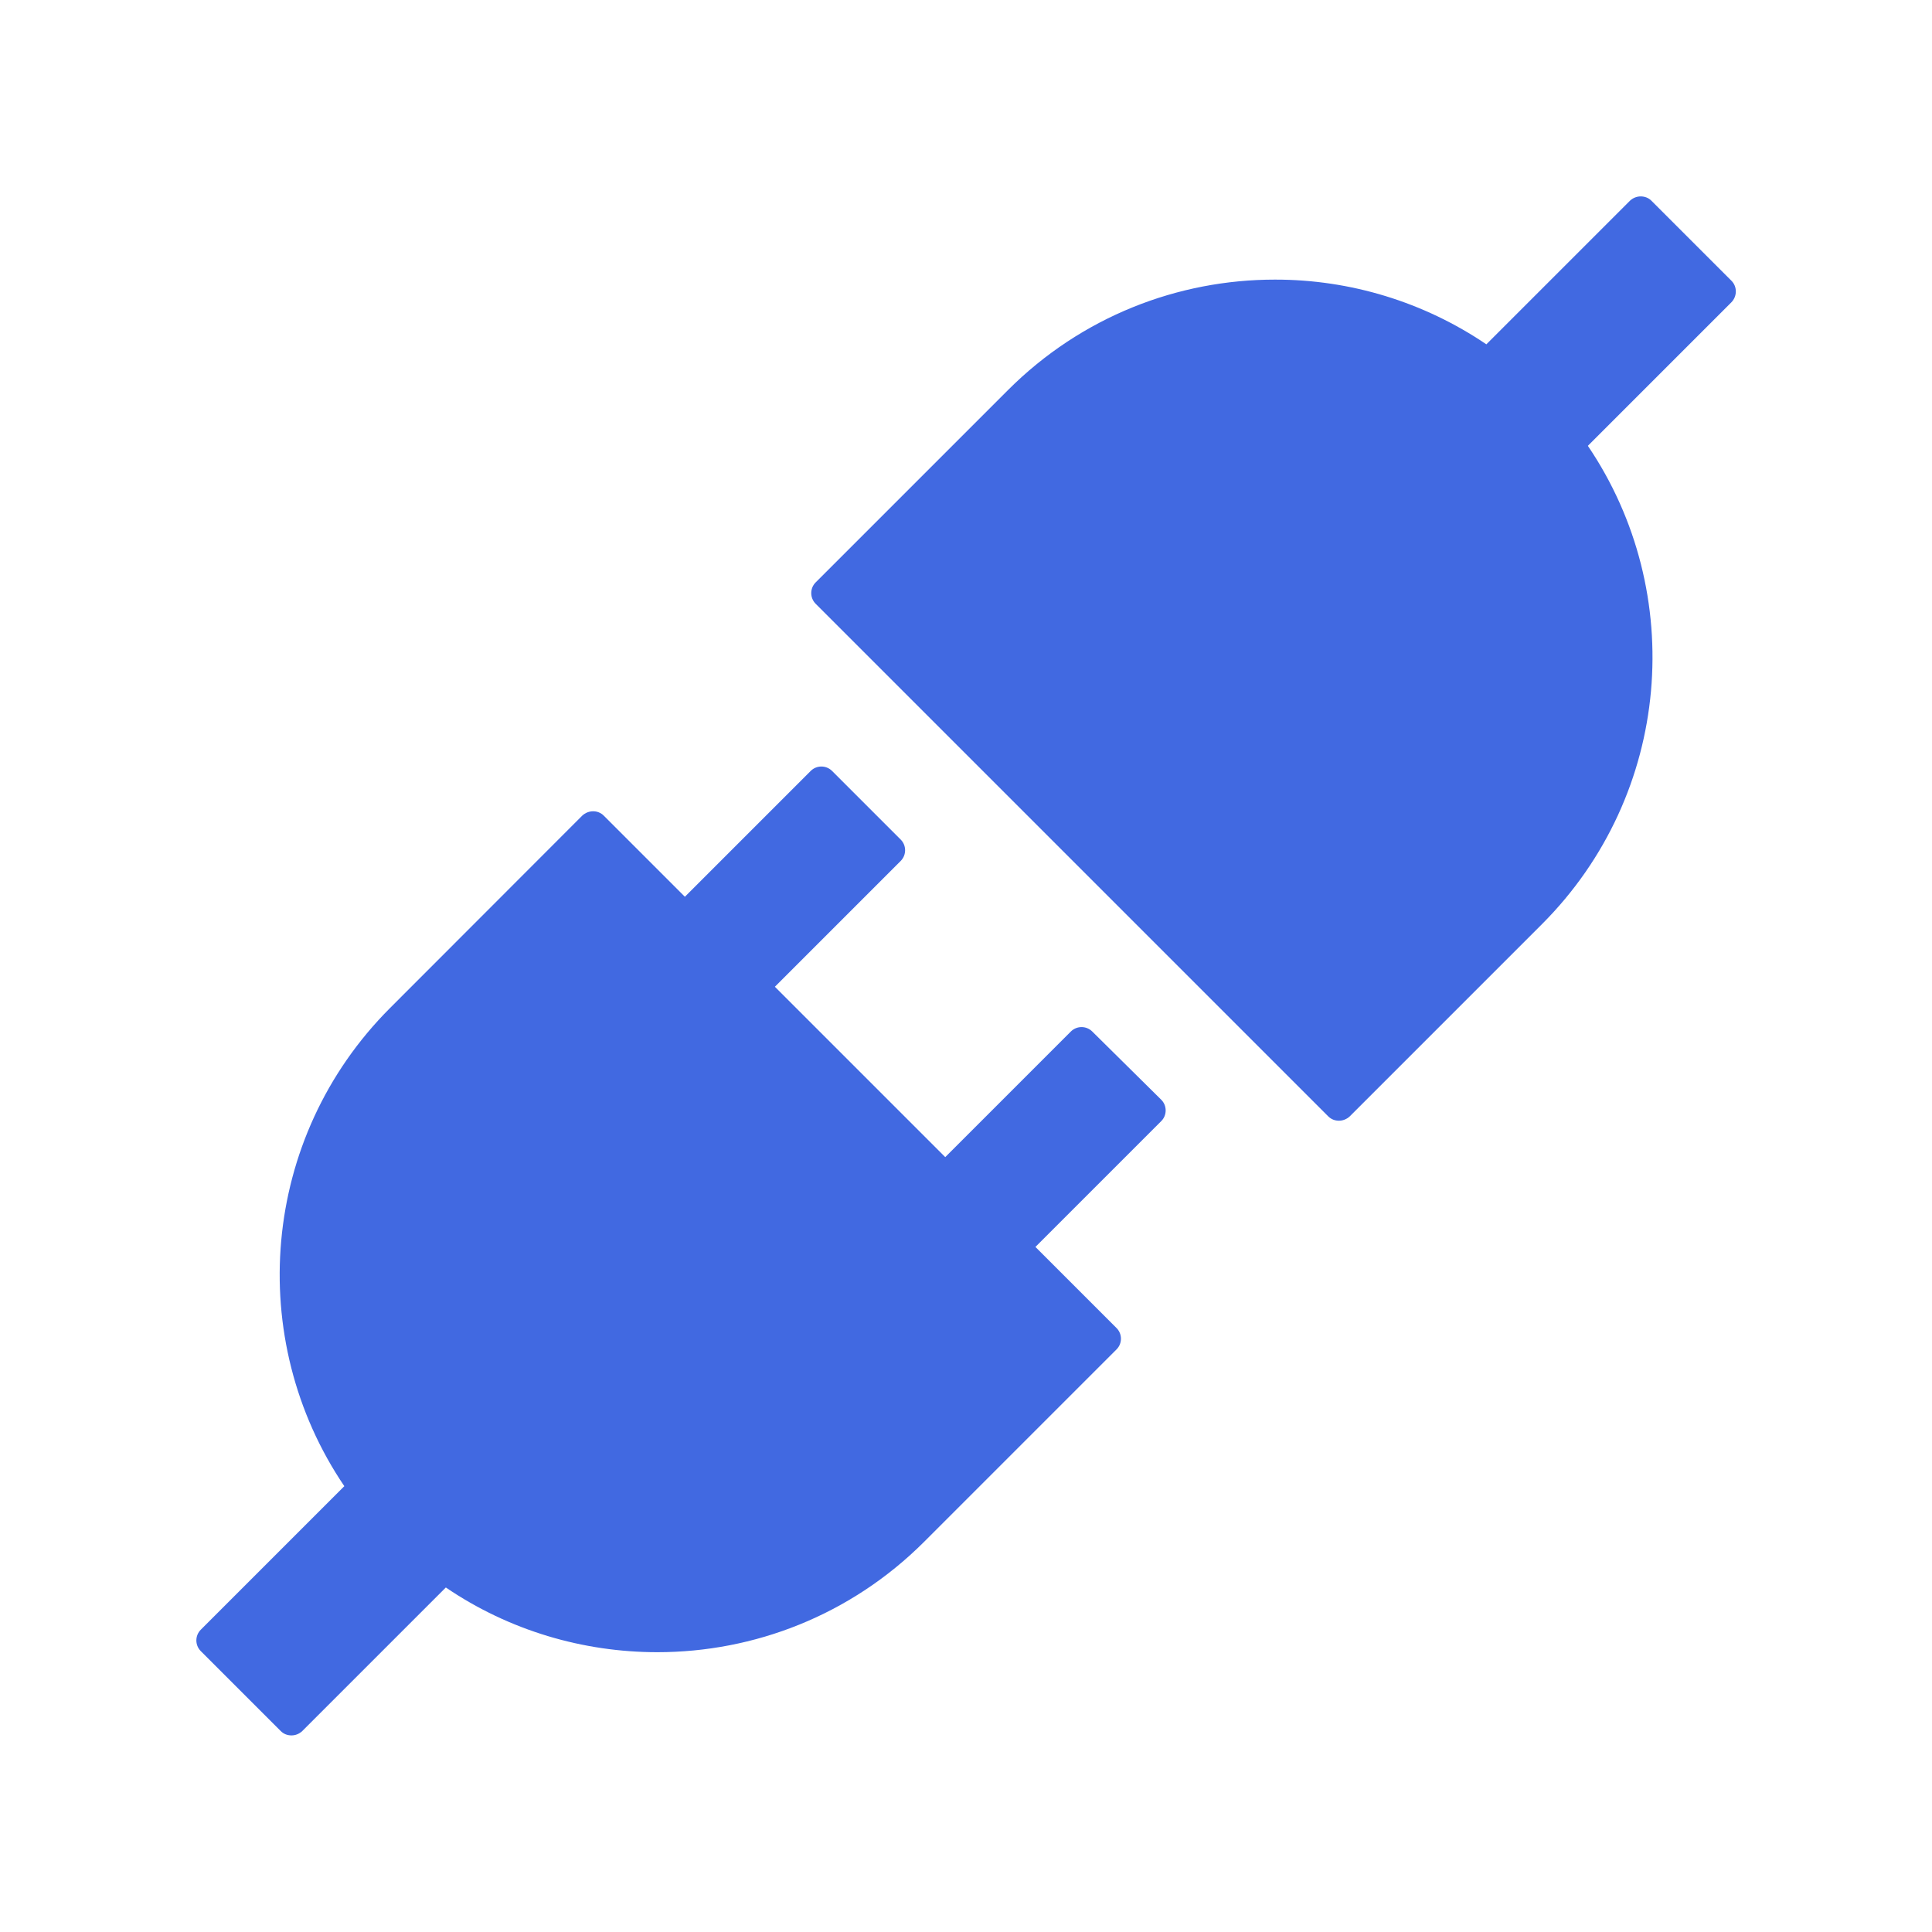
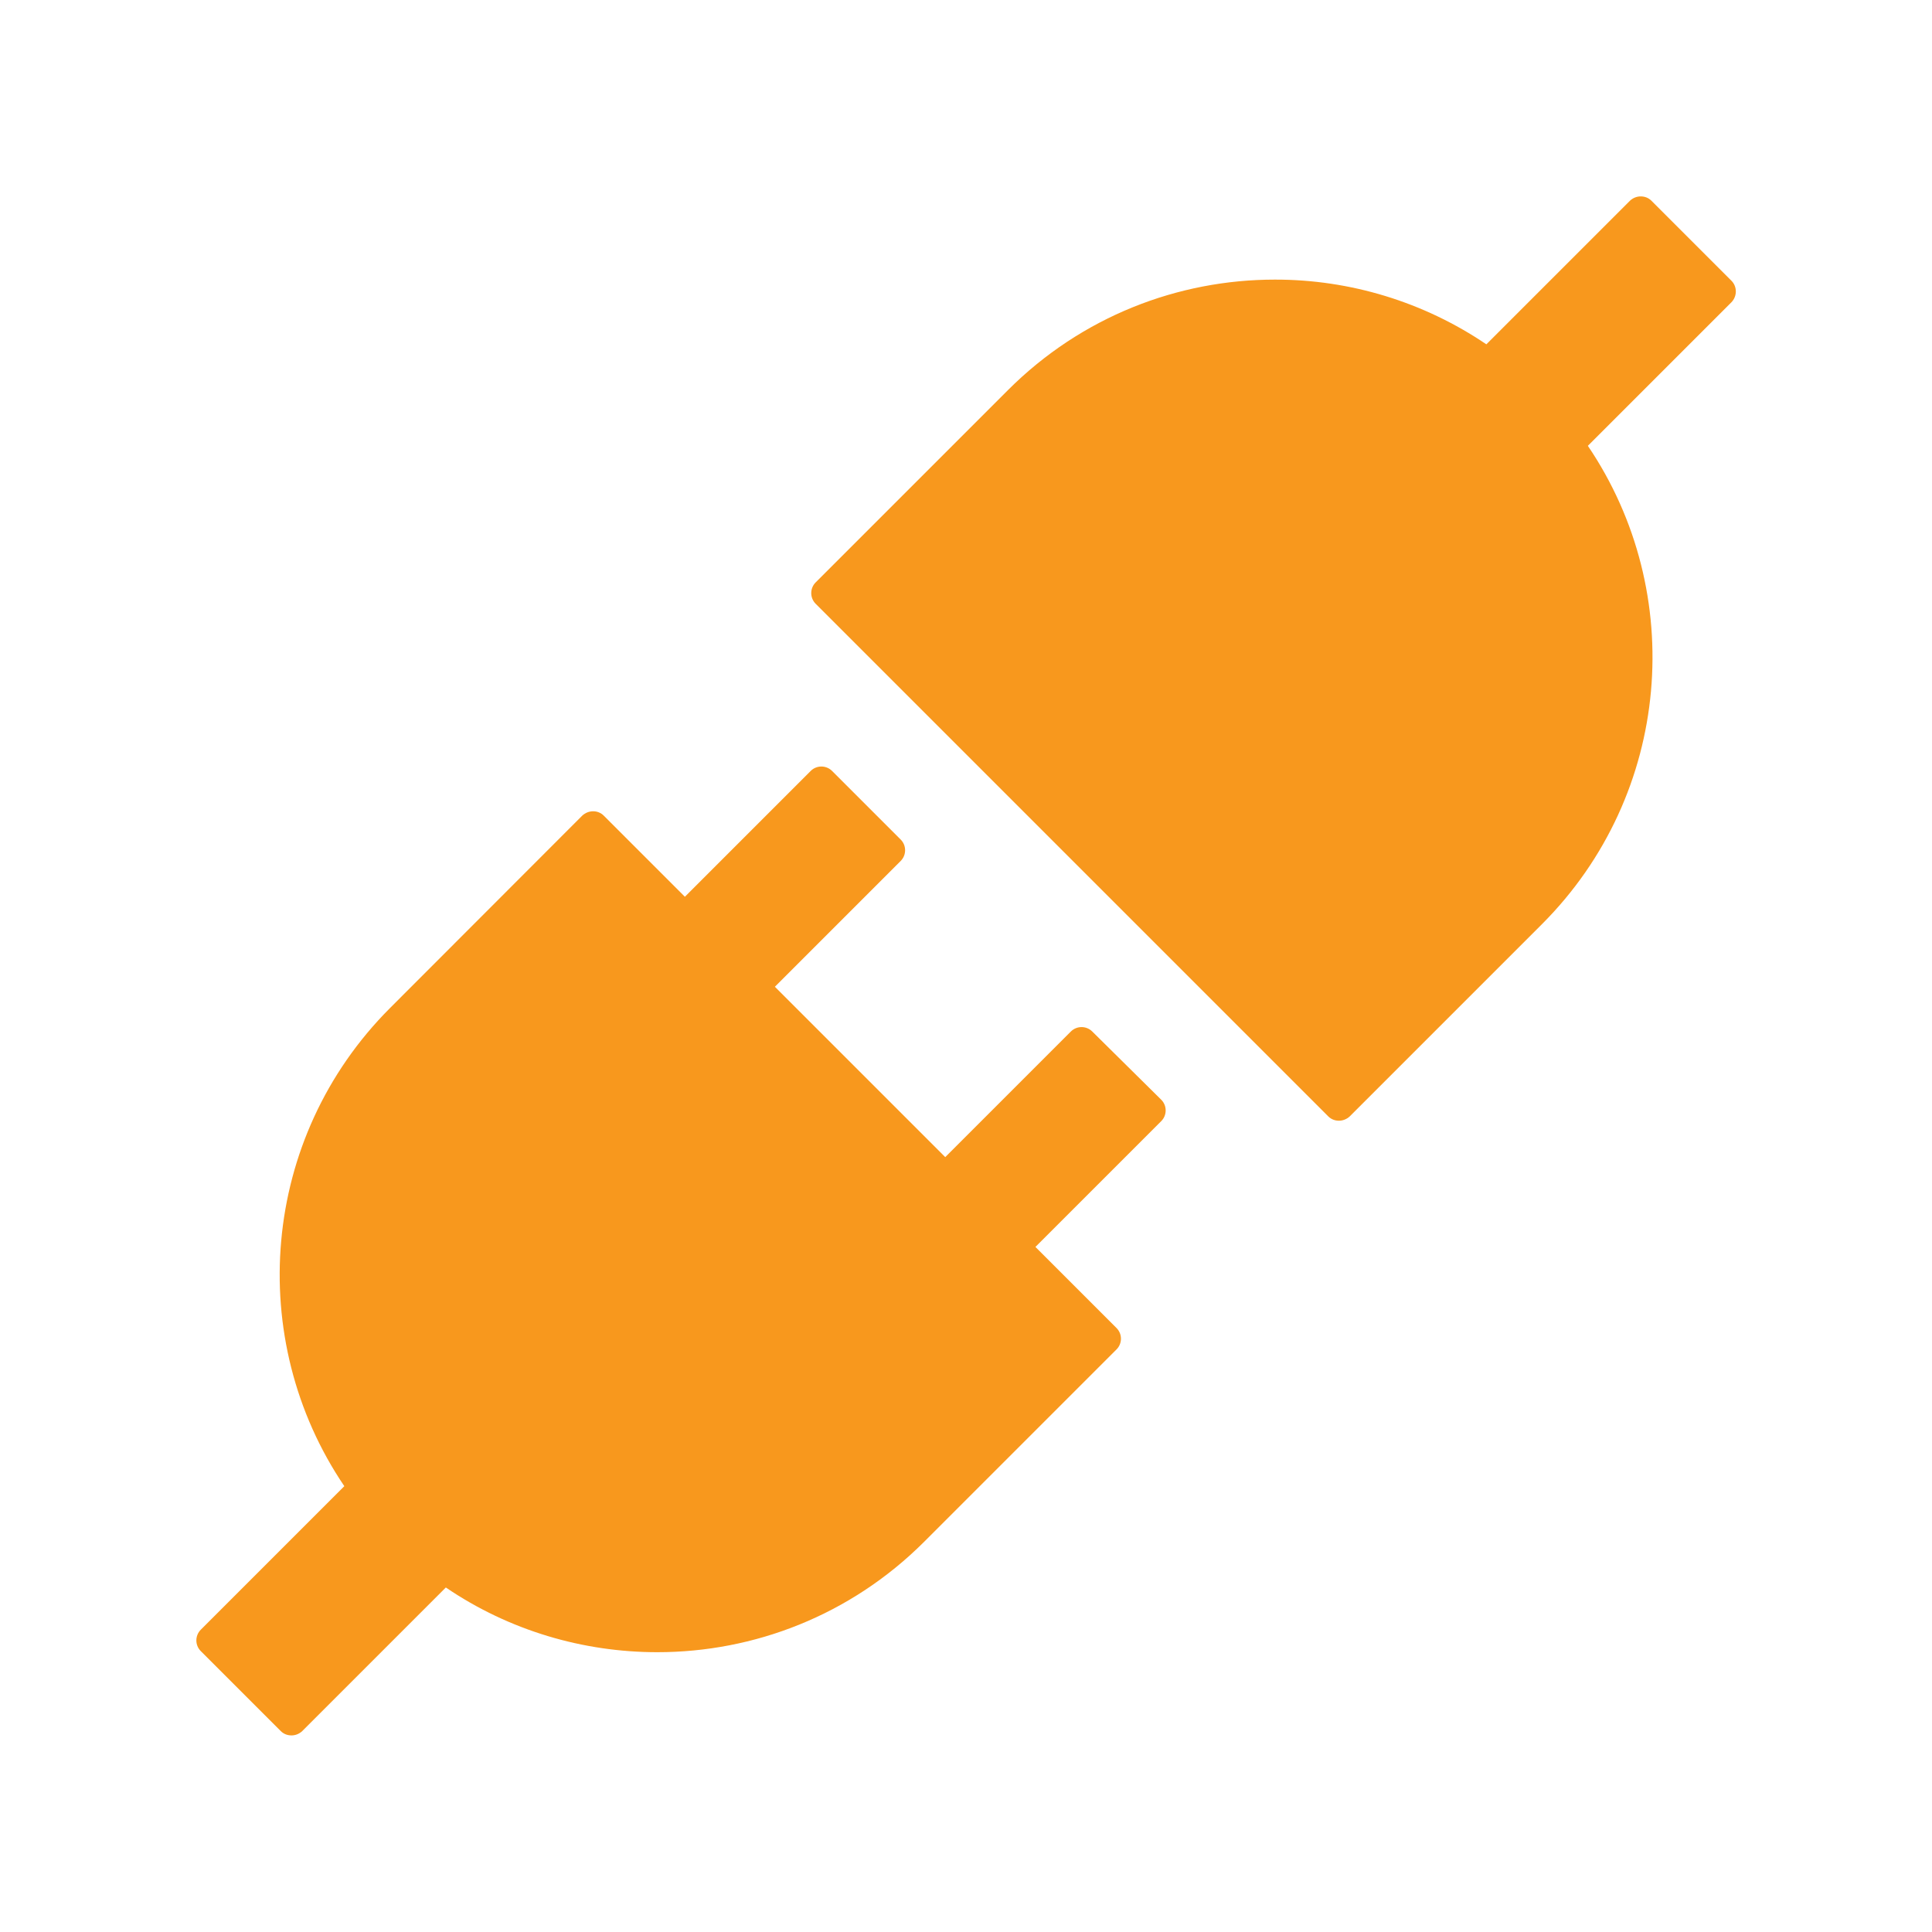
<svg xmlns="http://www.w3.org/2000/svg" width="768" height="768" viewBox="0 0 1024 1024">
-   <path fill="royalblue" d="m917.7 148.8l-42.4-42.4c-1.6-1.6-3.6-2.3-5.7-2.3s-4.1.8-5.7 2.3l-76.1 76.1a199.27 199.27 0 0 0-112.1-34.3c-51.2 0-102.4 19.5-141.5 58.6L432.3 308.7a8.03 8.03 0 0 0 0 11.3L704 591.7c1.6 1.6 3.6 2.3 5.7 2.3c2 0 4.1-.8 5.7-2.3l101.9-101.9c68.9-69 77-175.7 24.3-253.5l76.1-76.1c3.1-3.2 3.1-8.3 0-11.4M578.9 546.7a8.03 8.03 0 0 0-11.3 0L501 613.3L410.7 523l66.7-66.7c3.1-3.1 3.1-8.2 0-11.3L441 408.6a8.03 8.03 0 0 0-11.3 0L363 475.3l-43-43a7.85 7.85 0 0 0-5.7-2.3c-2 0-4.1.8-5.7 2.3L206.8 534.2c-68.9 68.9-77 175.7-24.3 253.5l-76.1 76.1a8.03 8.03 0 0 0 0 11.3l42.4 42.4c1.6 1.6 3.6 2.3 5.7 2.3s4.1-.8 5.7-2.3l76.1-76.1c33.7 22.9 72.9 34.3 112.1 34.3c51.2 0 102.4-19.5 141.5-58.6l101.9-101.9c3.1-3.1 3.1-8.2 0-11.3l-43-43l66.7-66.7c3.1-3.1 3.1-8.2 0-11.3z" />
+   <path fill="#F8981D" d="m917.7 148.8l-42.4-42.4c-1.6-1.6-3.6-2.3-5.7-2.3s-4.1.8-5.7 2.3l-76.1 76.1a199.27 199.27 0 0 0-112.1-34.3c-51.2 0-102.4 19.5-141.5 58.6L432.3 308.7a8.03 8.03 0 0 0 0 11.3L704 591.7c1.6 1.6 3.6 2.3 5.7 2.3c2 0 4.1-.8 5.7-2.3l101.9-101.9c68.9-69 77-175.7 24.3-253.5l76.1-76.1c3.1-3.2 3.1-8.3 0-11.4M578.9 546.7a8.03 8.03 0 0 0-11.3 0L501 613.3L410.7 523l66.7-66.7c3.1-3.1 3.1-8.2 0-11.3L441 408.6a8.03 8.03 0 0 0-11.3 0L363 475.3l-43-43a7.85 7.85 0 0 0-5.7-2.3c-2 0-4.1.8-5.7 2.3L206.8 534.2c-68.9 68.9-77 175.7-24.3 253.5l-76.1 76.1a8.03 8.03 0 0 0 0 11.3l42.4 42.4c1.6 1.6 3.6 2.3 5.7 2.3s4.1-.8 5.7-2.3l76.1-76.1c33.7 22.9 72.9 34.3 112.1 34.3c51.2 0 102.4-19.5 141.5-58.6l101.9-101.9c3.1-3.1 3.1-8.2 0-11.3l-43-43l66.7-66.7c3.1-3.1 3.1-8.2 0-11.3z" />
</svg>
